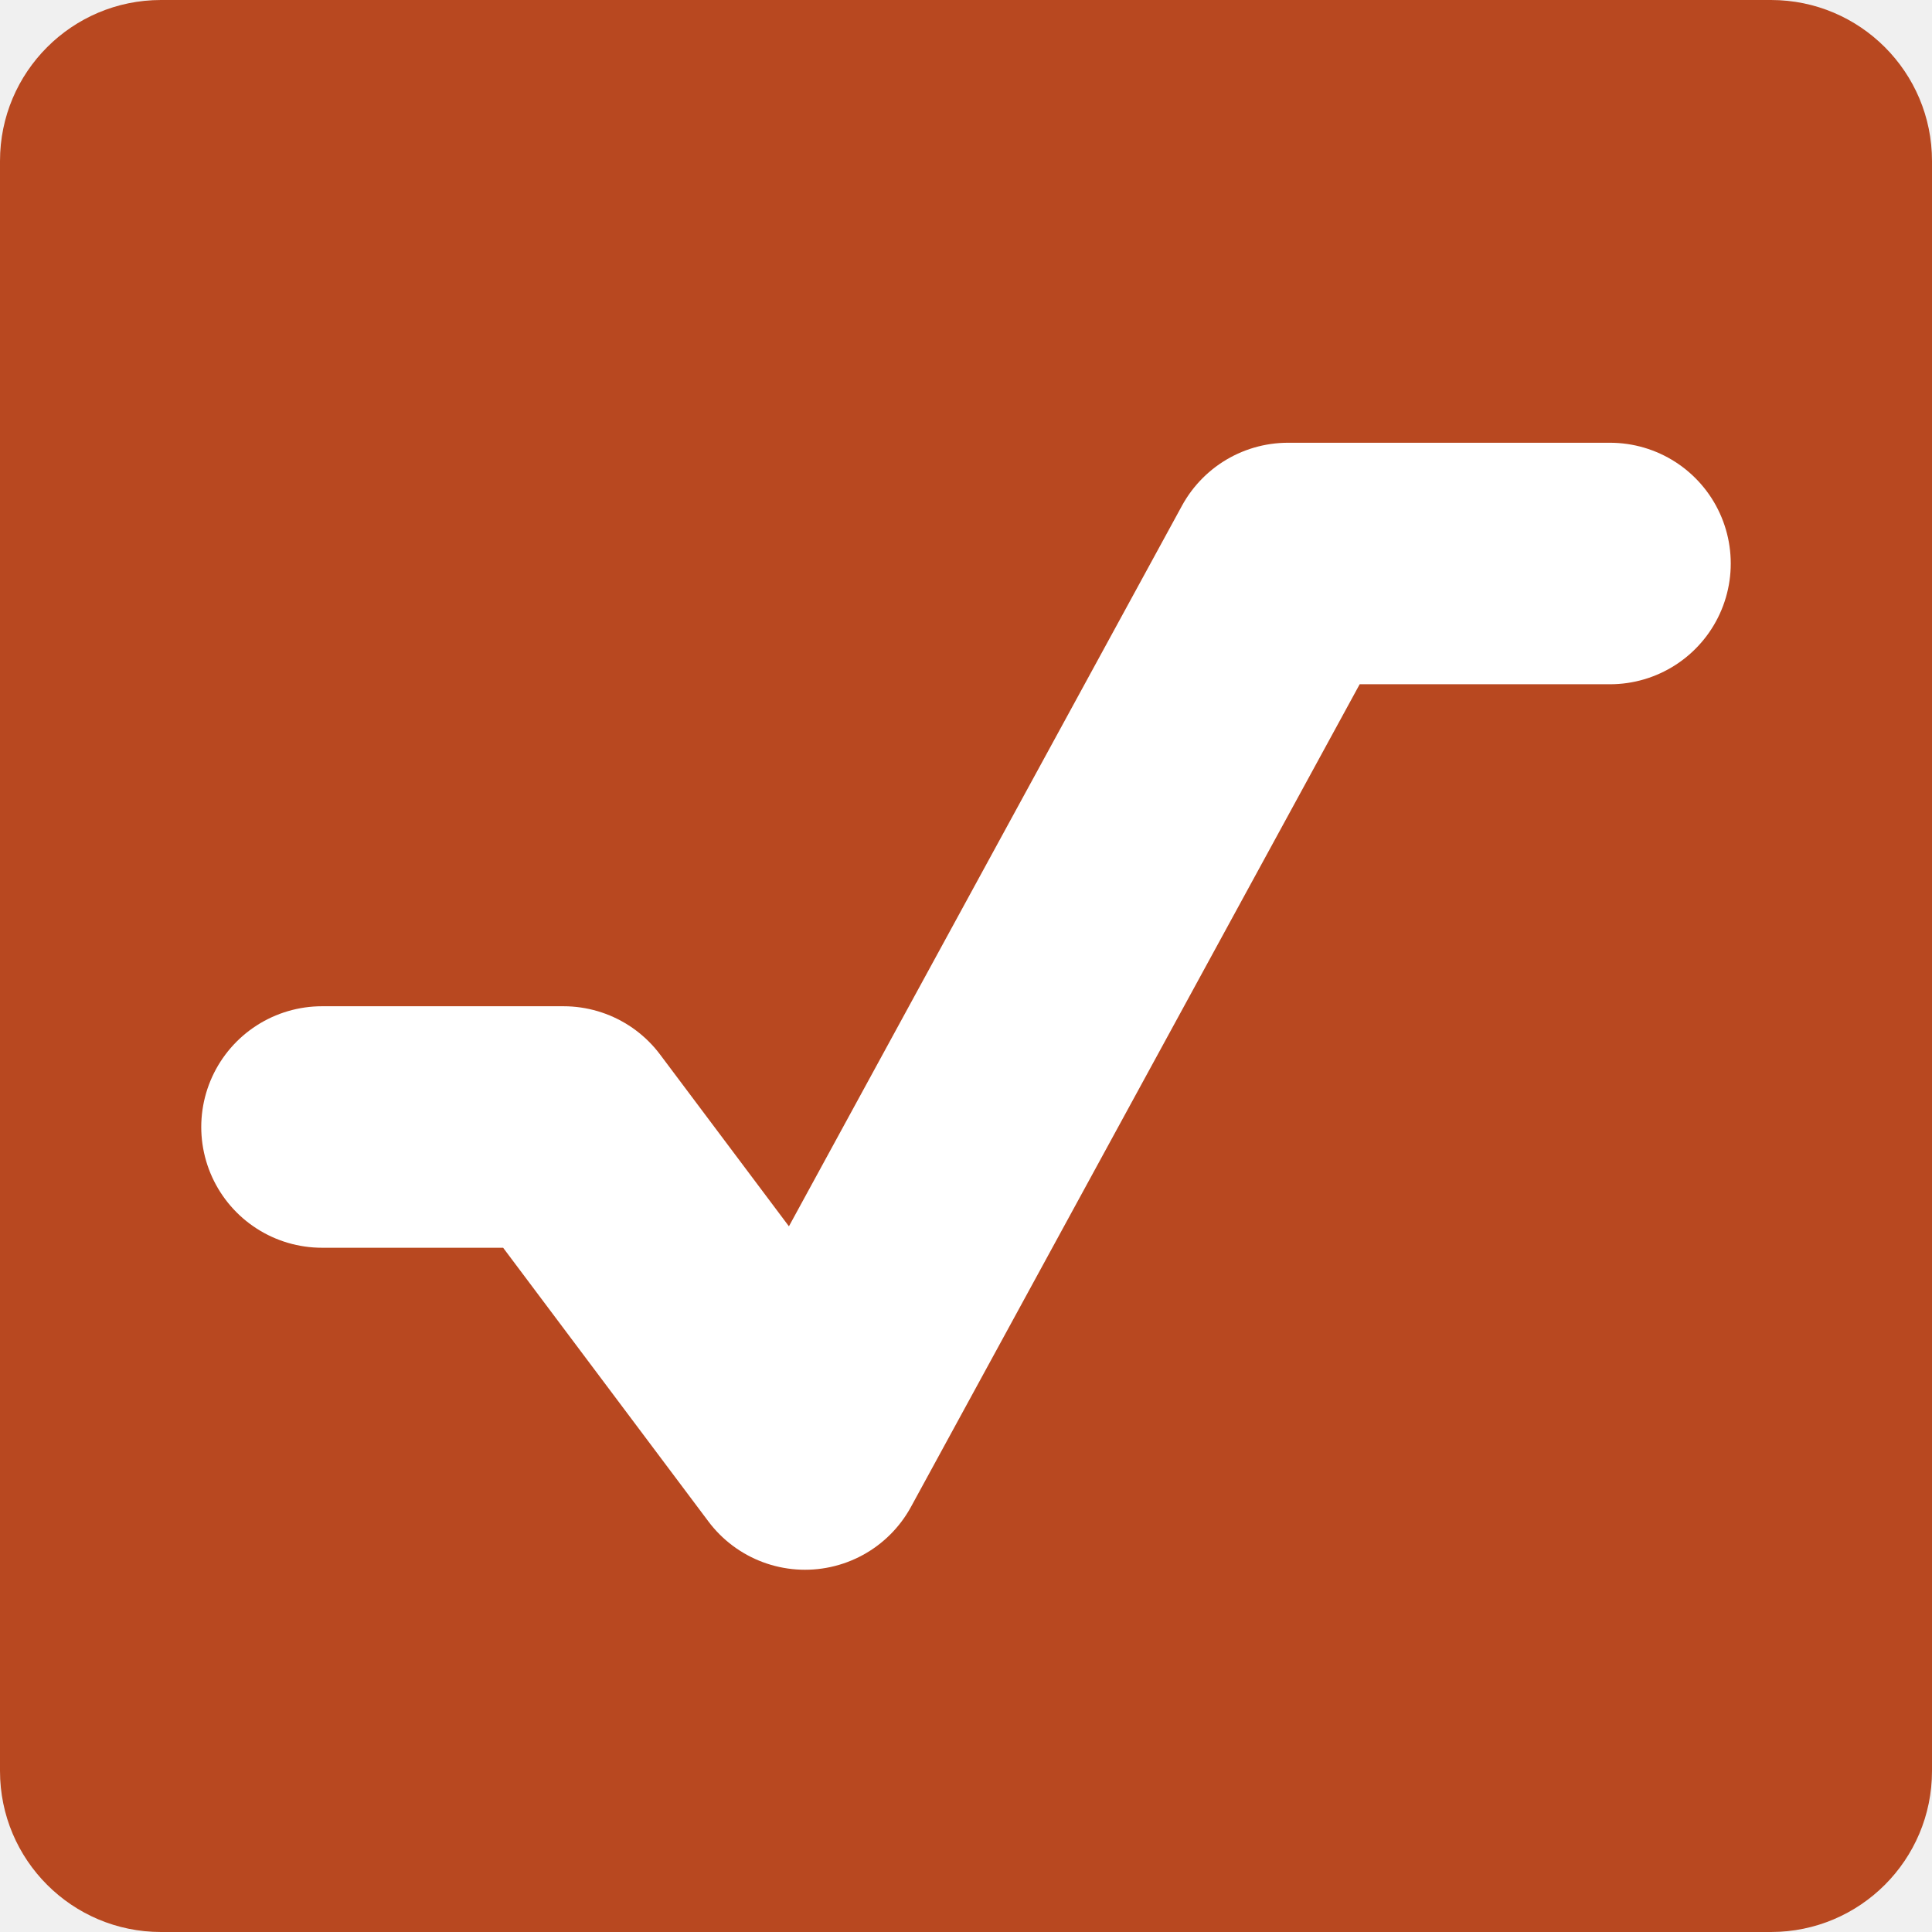
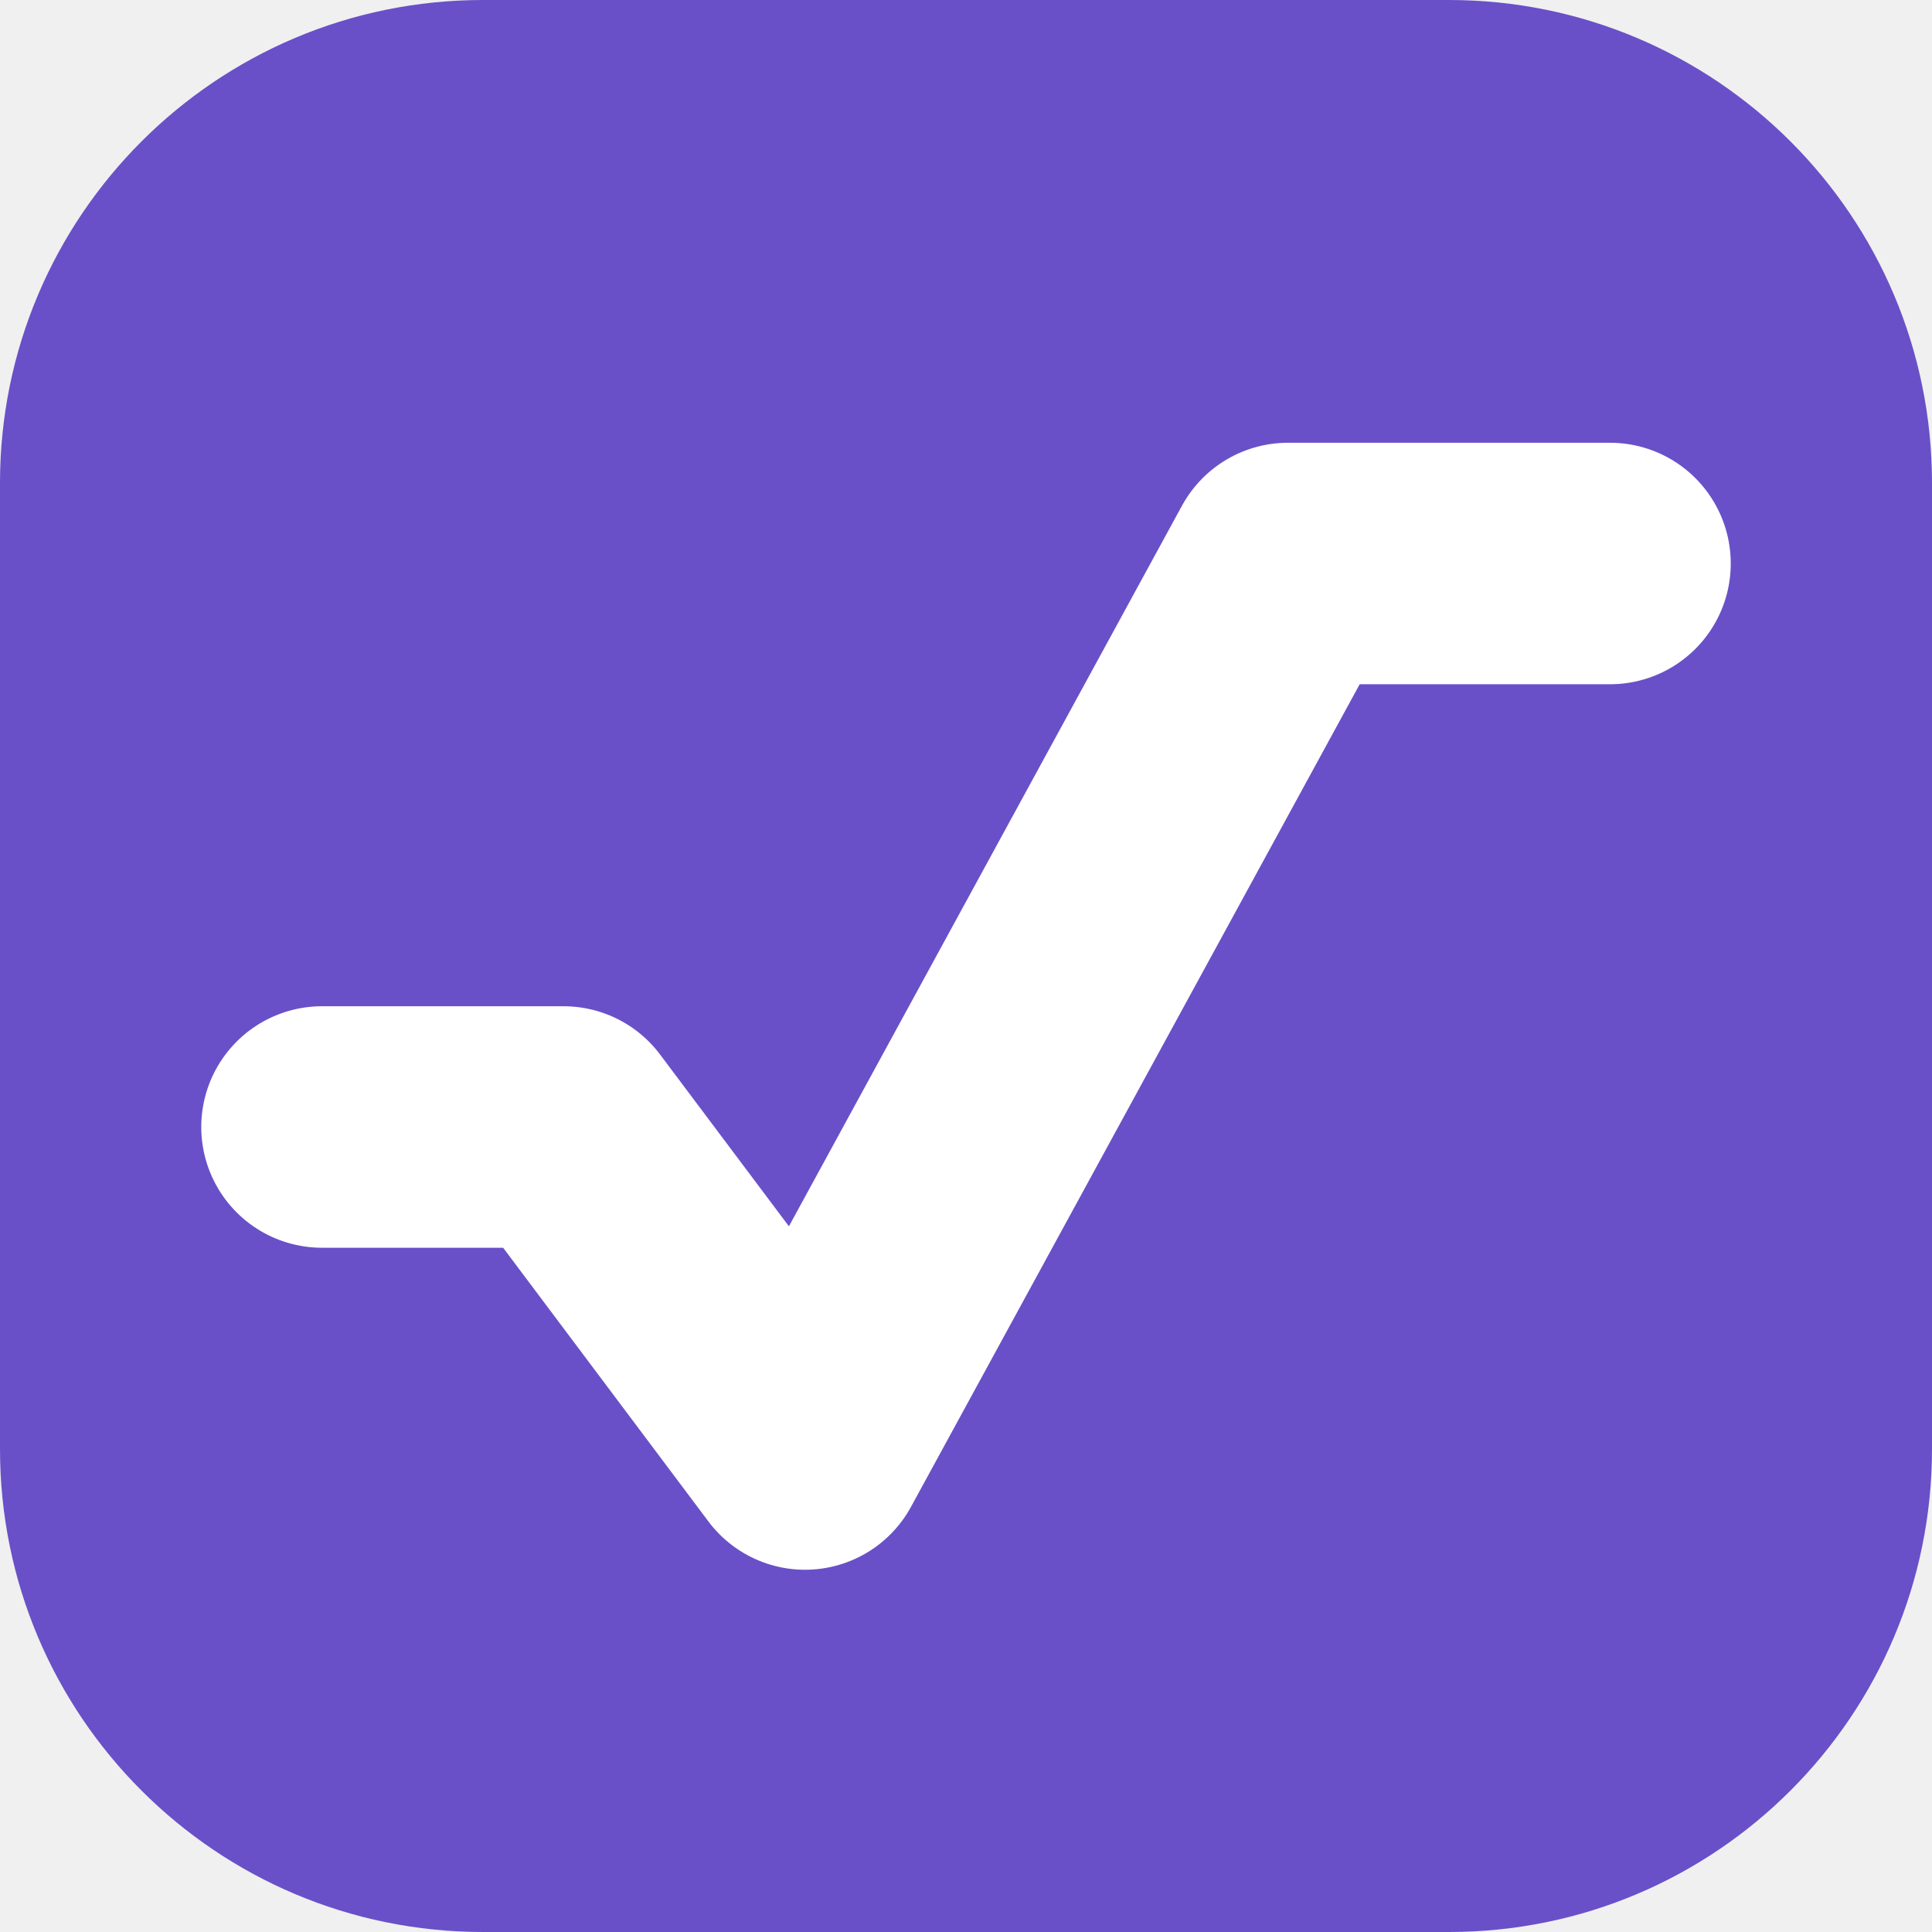
<svg xmlns="http://www.w3.org/2000/svg" viewBox="0 0 24 24">
-   <style>@media (prefers-color-scheme:dark){.t{fill:#f1a077}.m{stroke:#21170f}}</style>
-   <rect class="t" width="24" height="24" rx="2" fill="#b84820" />
+   <style>@media (prefers-color-scheme:dark){.t{fill:#bda5fc}.m{stroke:#241d34}}</style>
+   <rect class="t" width="24" height="24" rx="6" fill="#6950c8" />
  <path class="m" d="M4 14H7L10 18L16 7H20" fill="none" stroke="#fff" stroke-width="3" stroke-linecap="round" stroke-linejoin="round" />
</svg>
